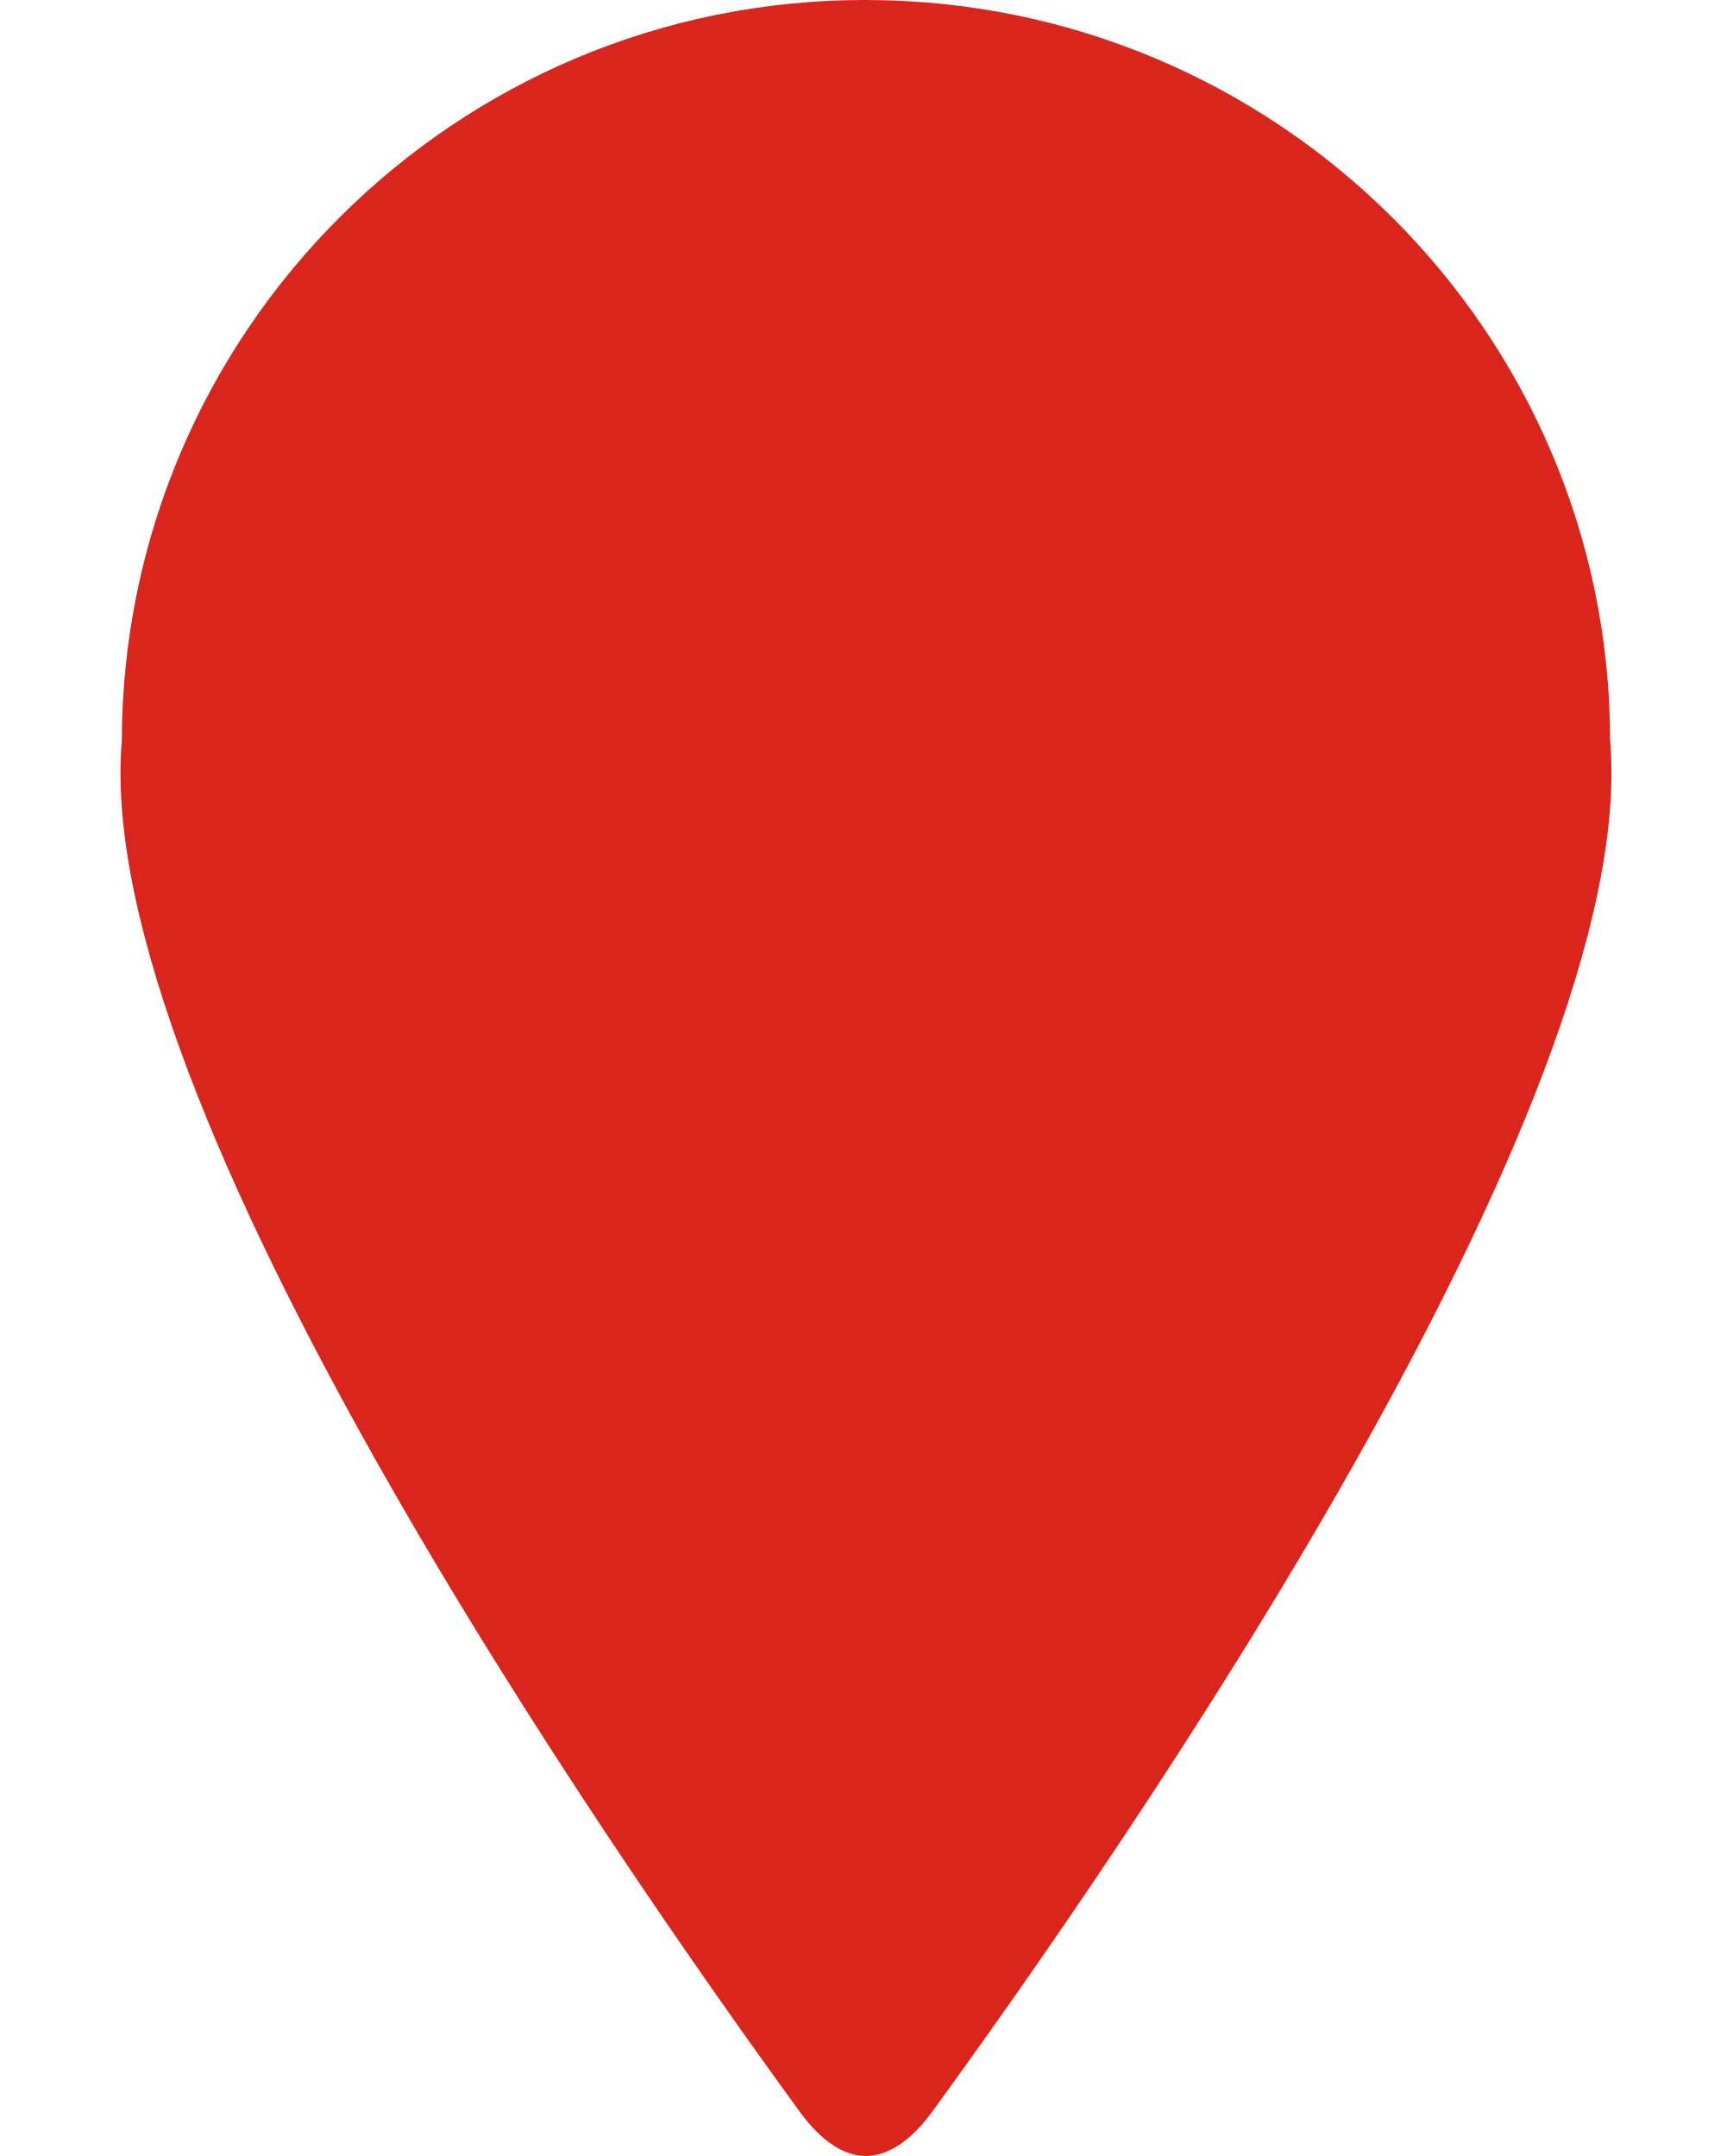
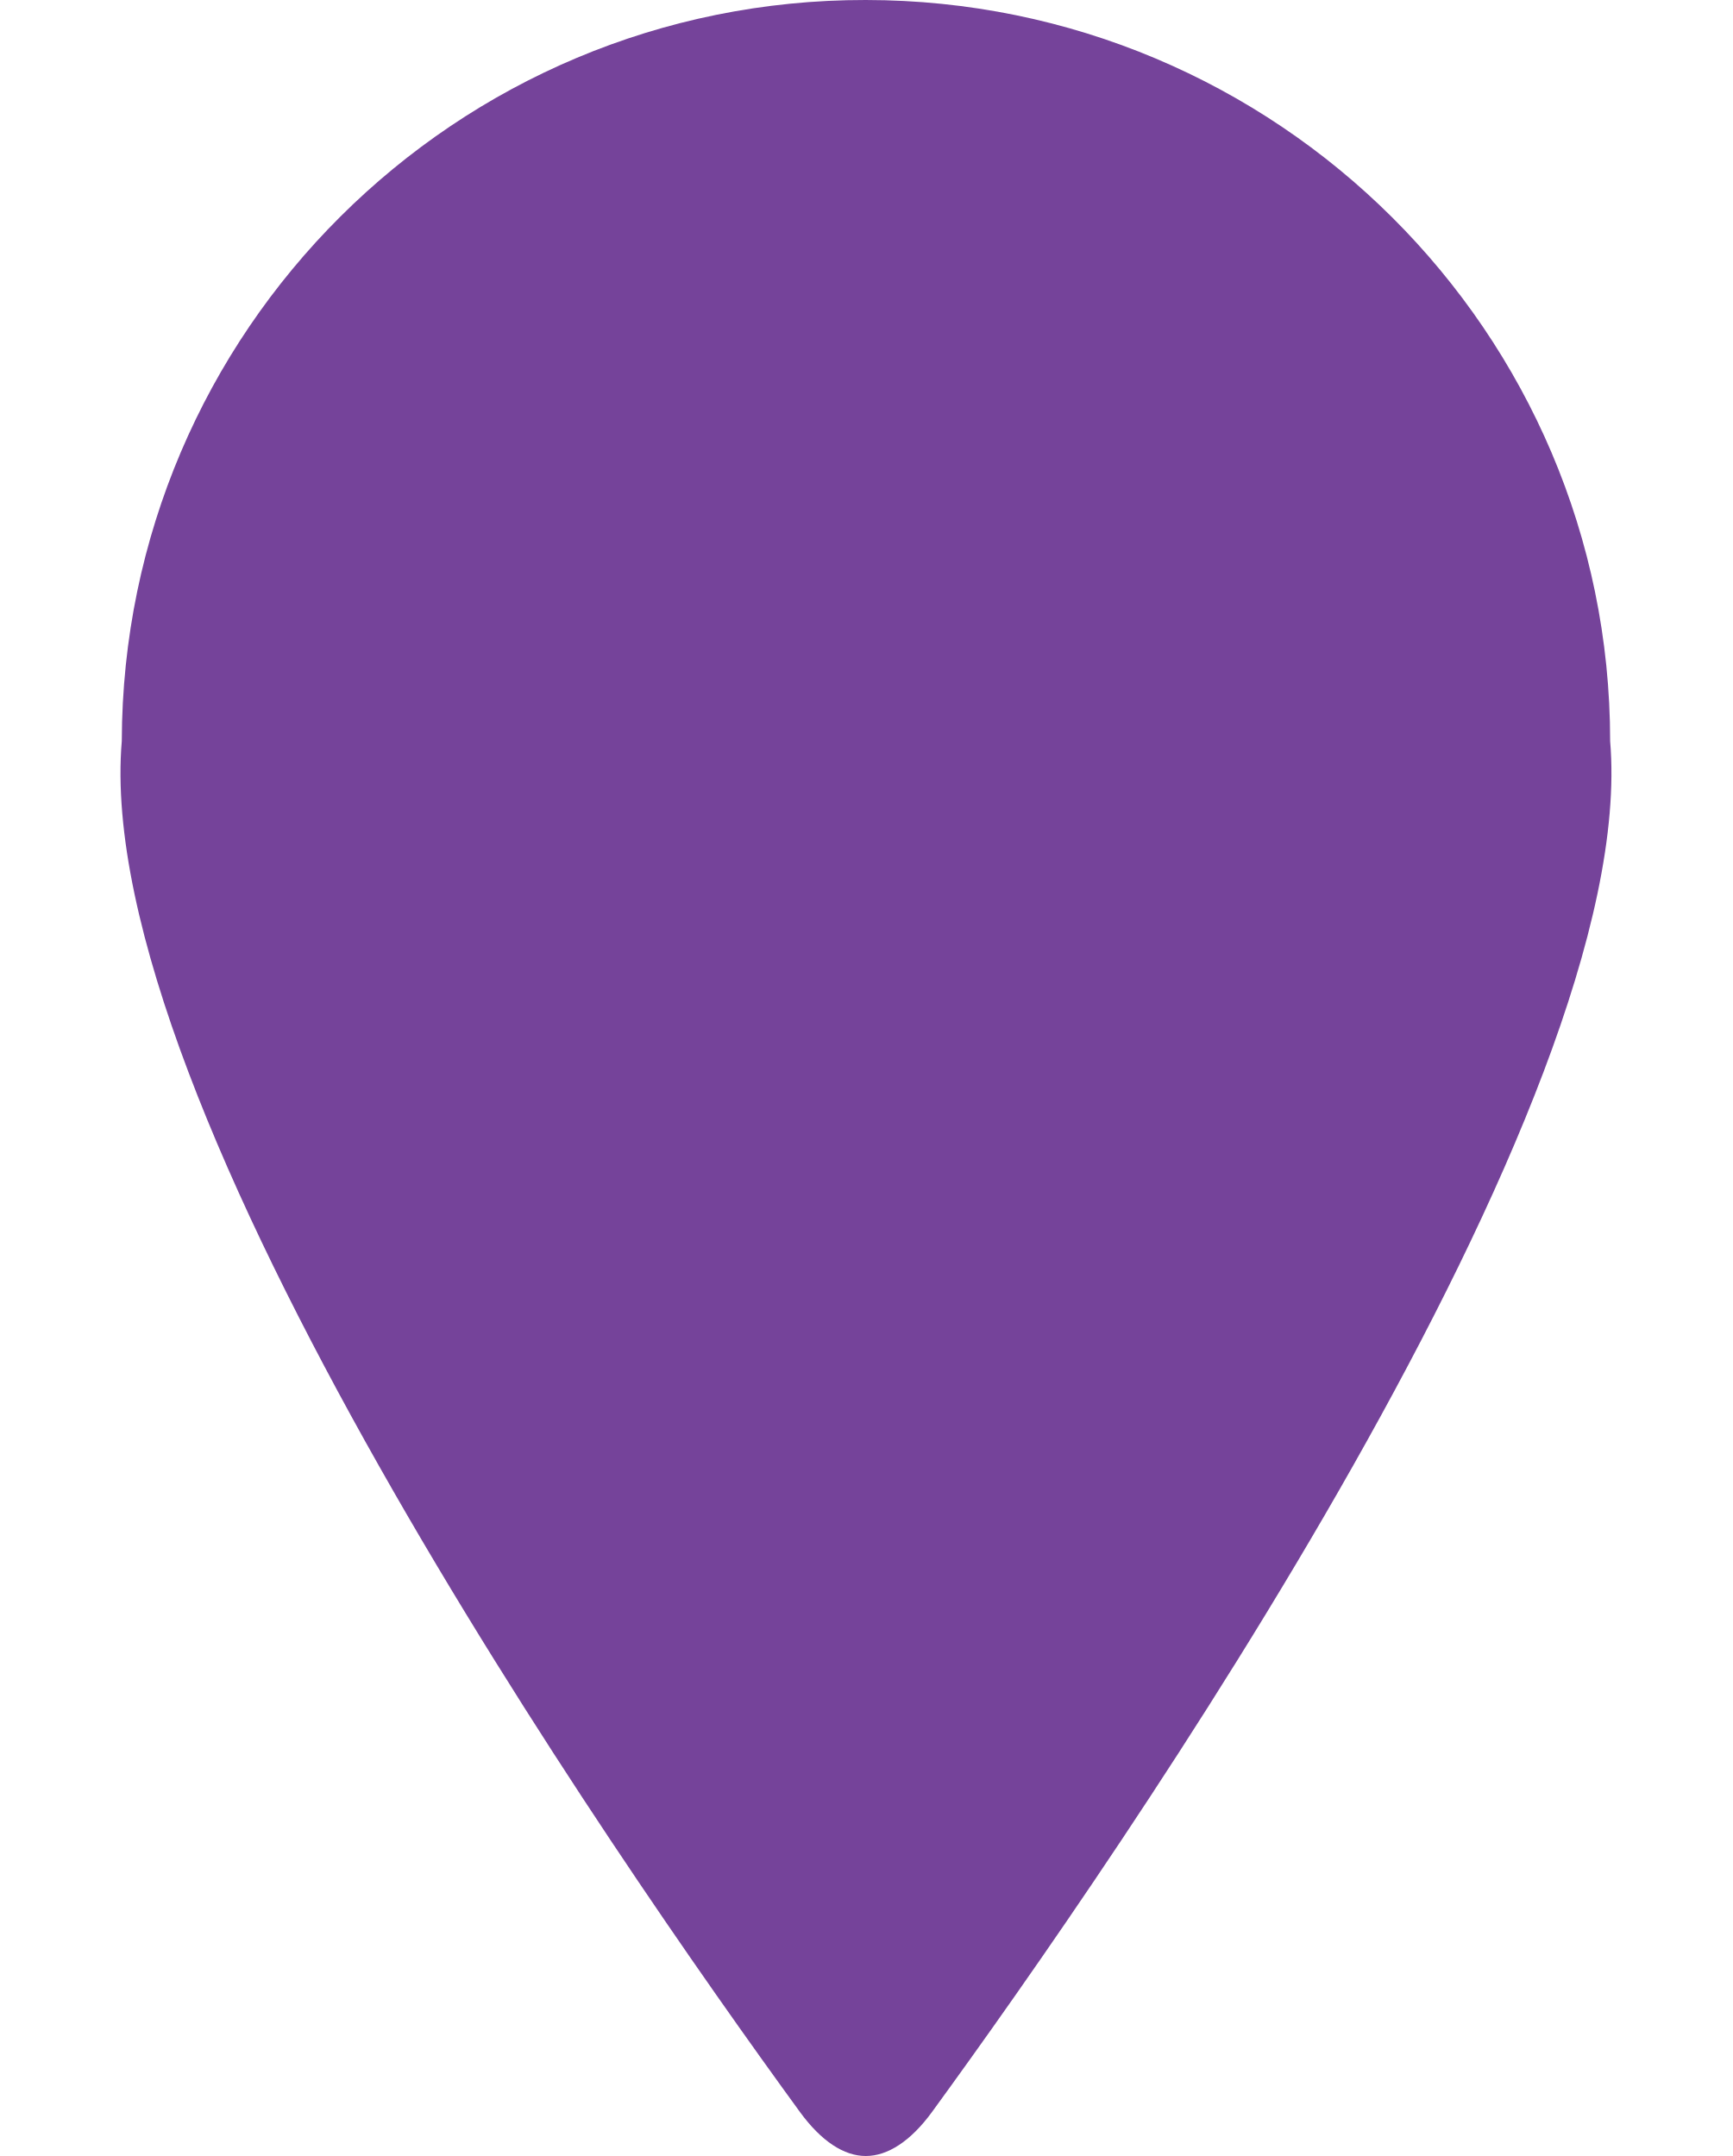
<svg xmlns="http://www.w3.org/2000/svg" xmlns:xlink="http://www.w3.org/1999/xlink" width="45" height="56" viewBox="0 0 46 64">
  <defs>
    <path id="2ja5a" d="M447.07 385c0-12.14-9.89-21.99-22.09-22a22.05 22.05 0 0 0-22.08 22c-.91 10.76 14.55 33.04 20.13 40.7.63.86 1.3 1.3 1.95 1.3.65 0 1.33-.44 1.96-1.3 5.58-7.66 21.04-29.94 20.13-40.7z" />
  </defs>
  <g>
    <g transform="translate(-402 -363)">
-       <use fill="#da251c" xlink:href="#2ja5a" />
+       <use fill="#75439a" xlink:href="#2ja5a" />
    </g>
  </g>
</svg>
